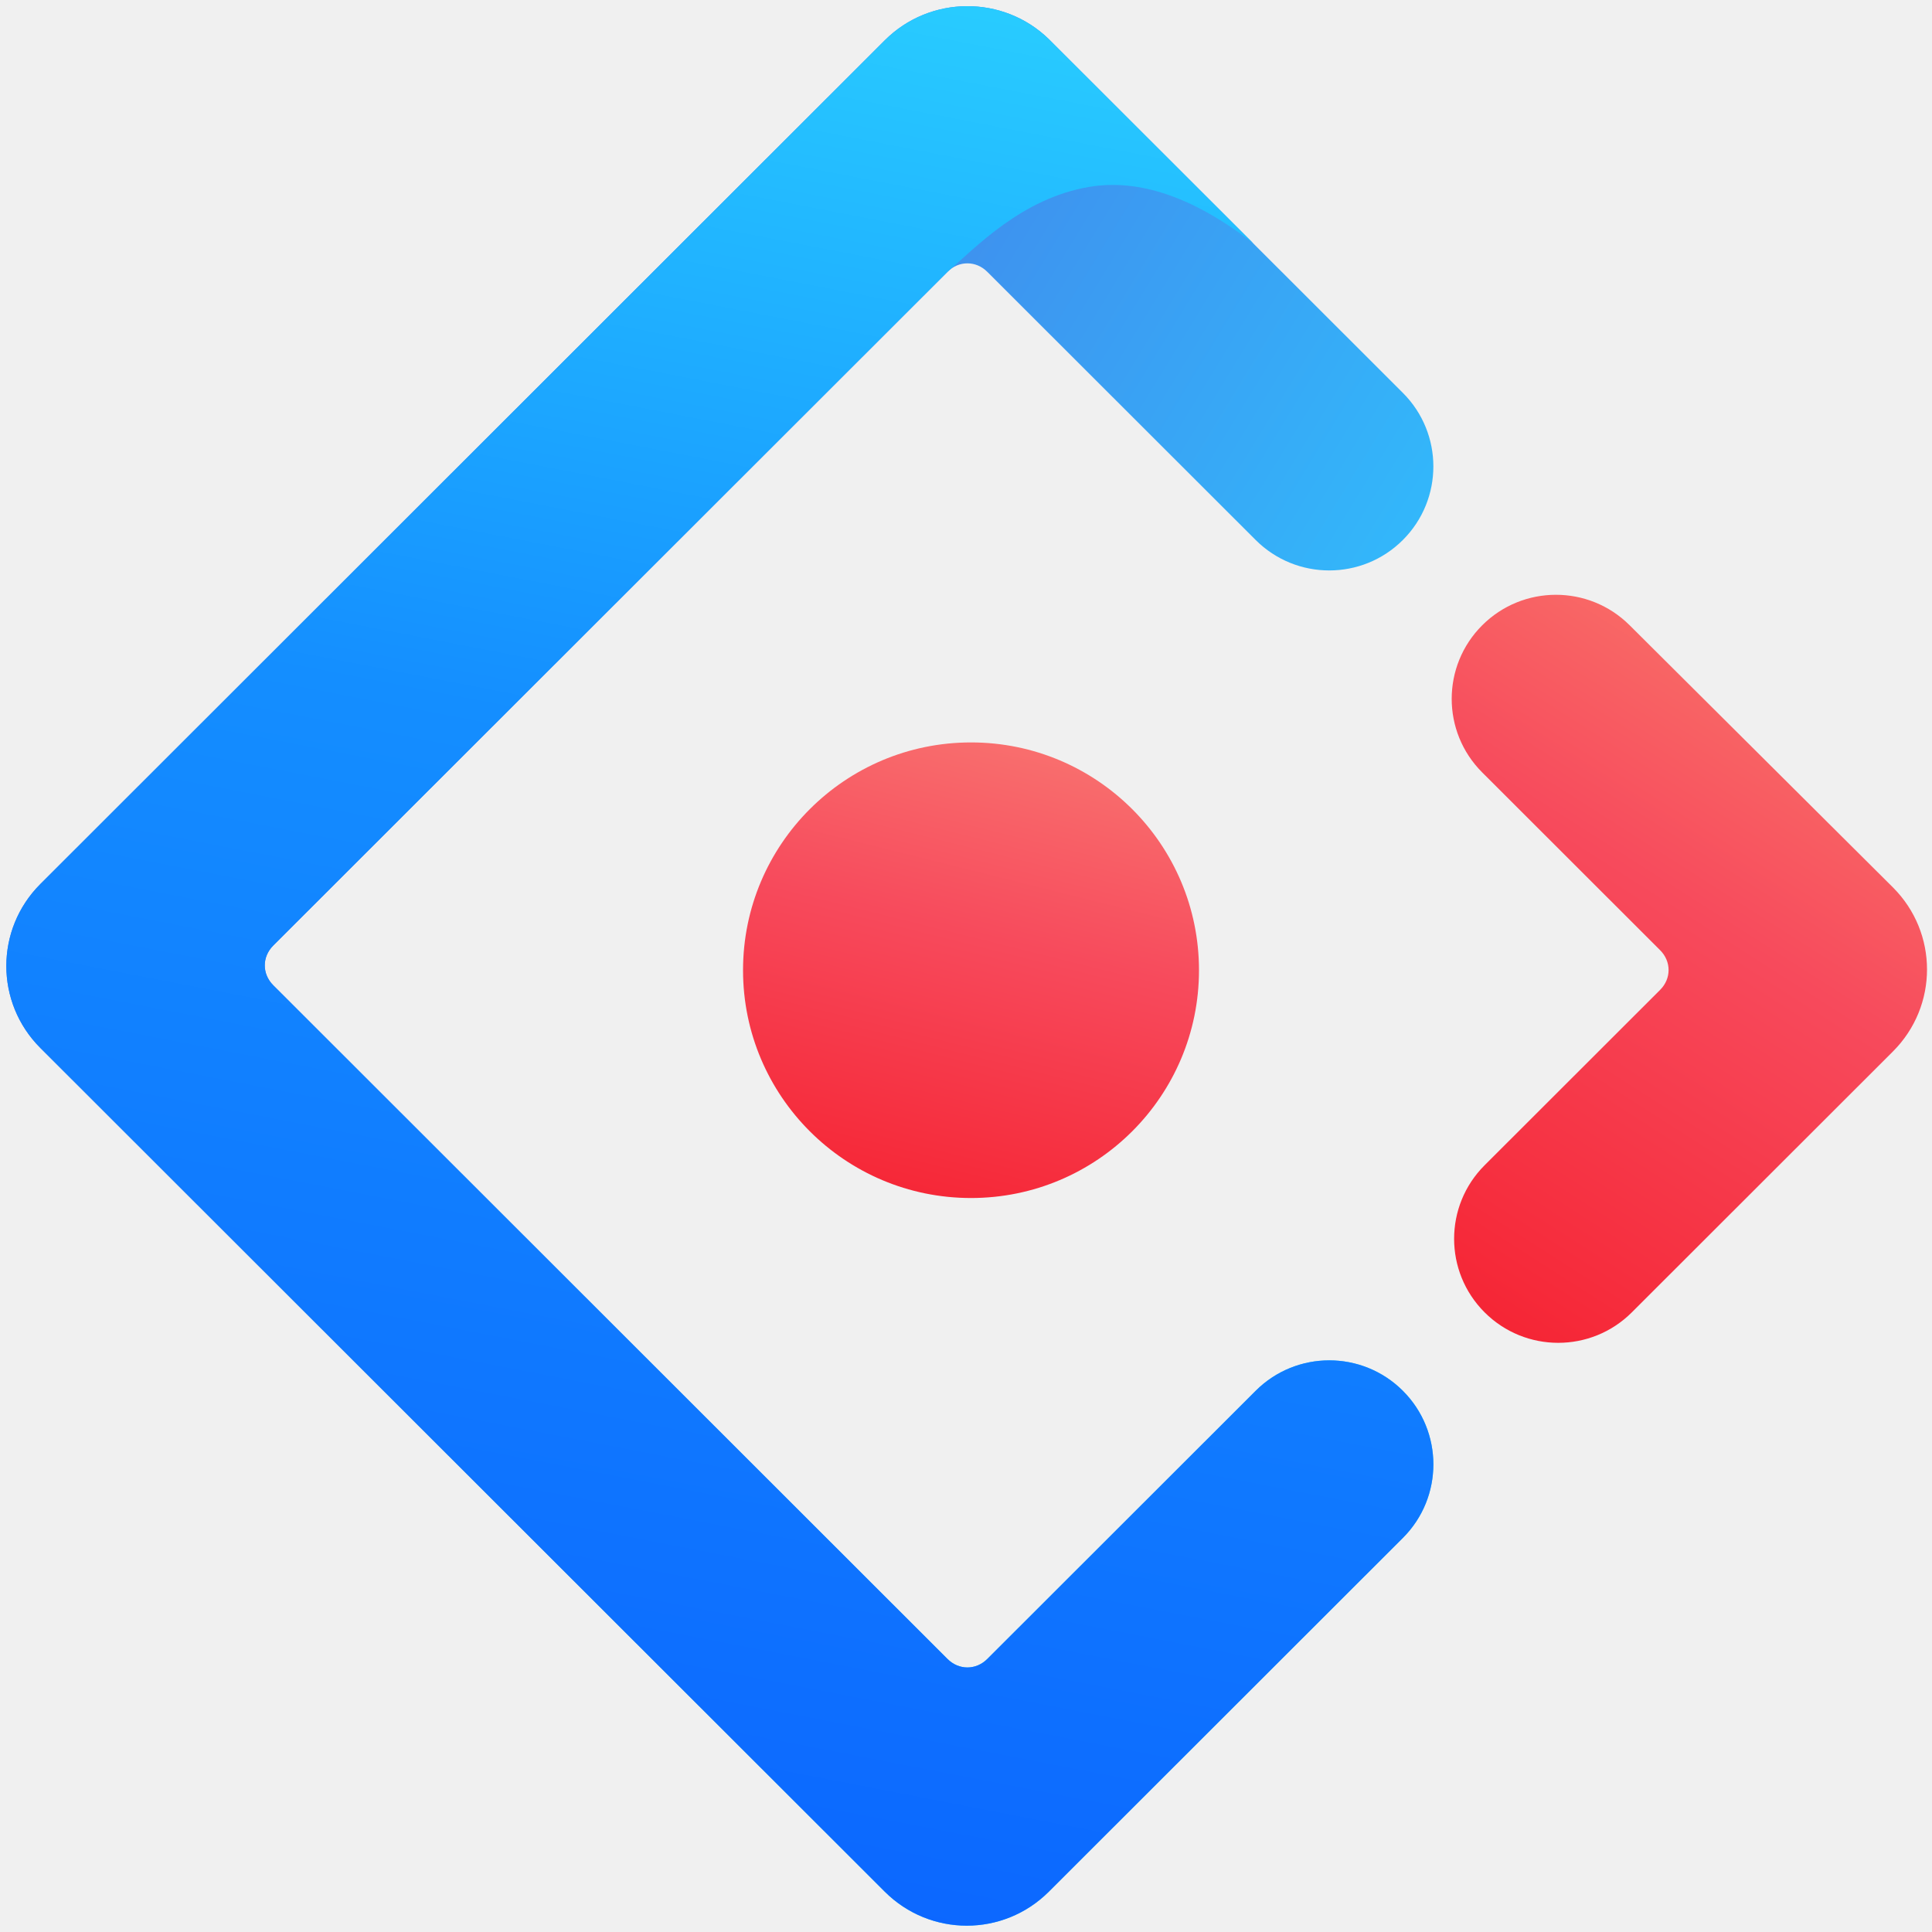
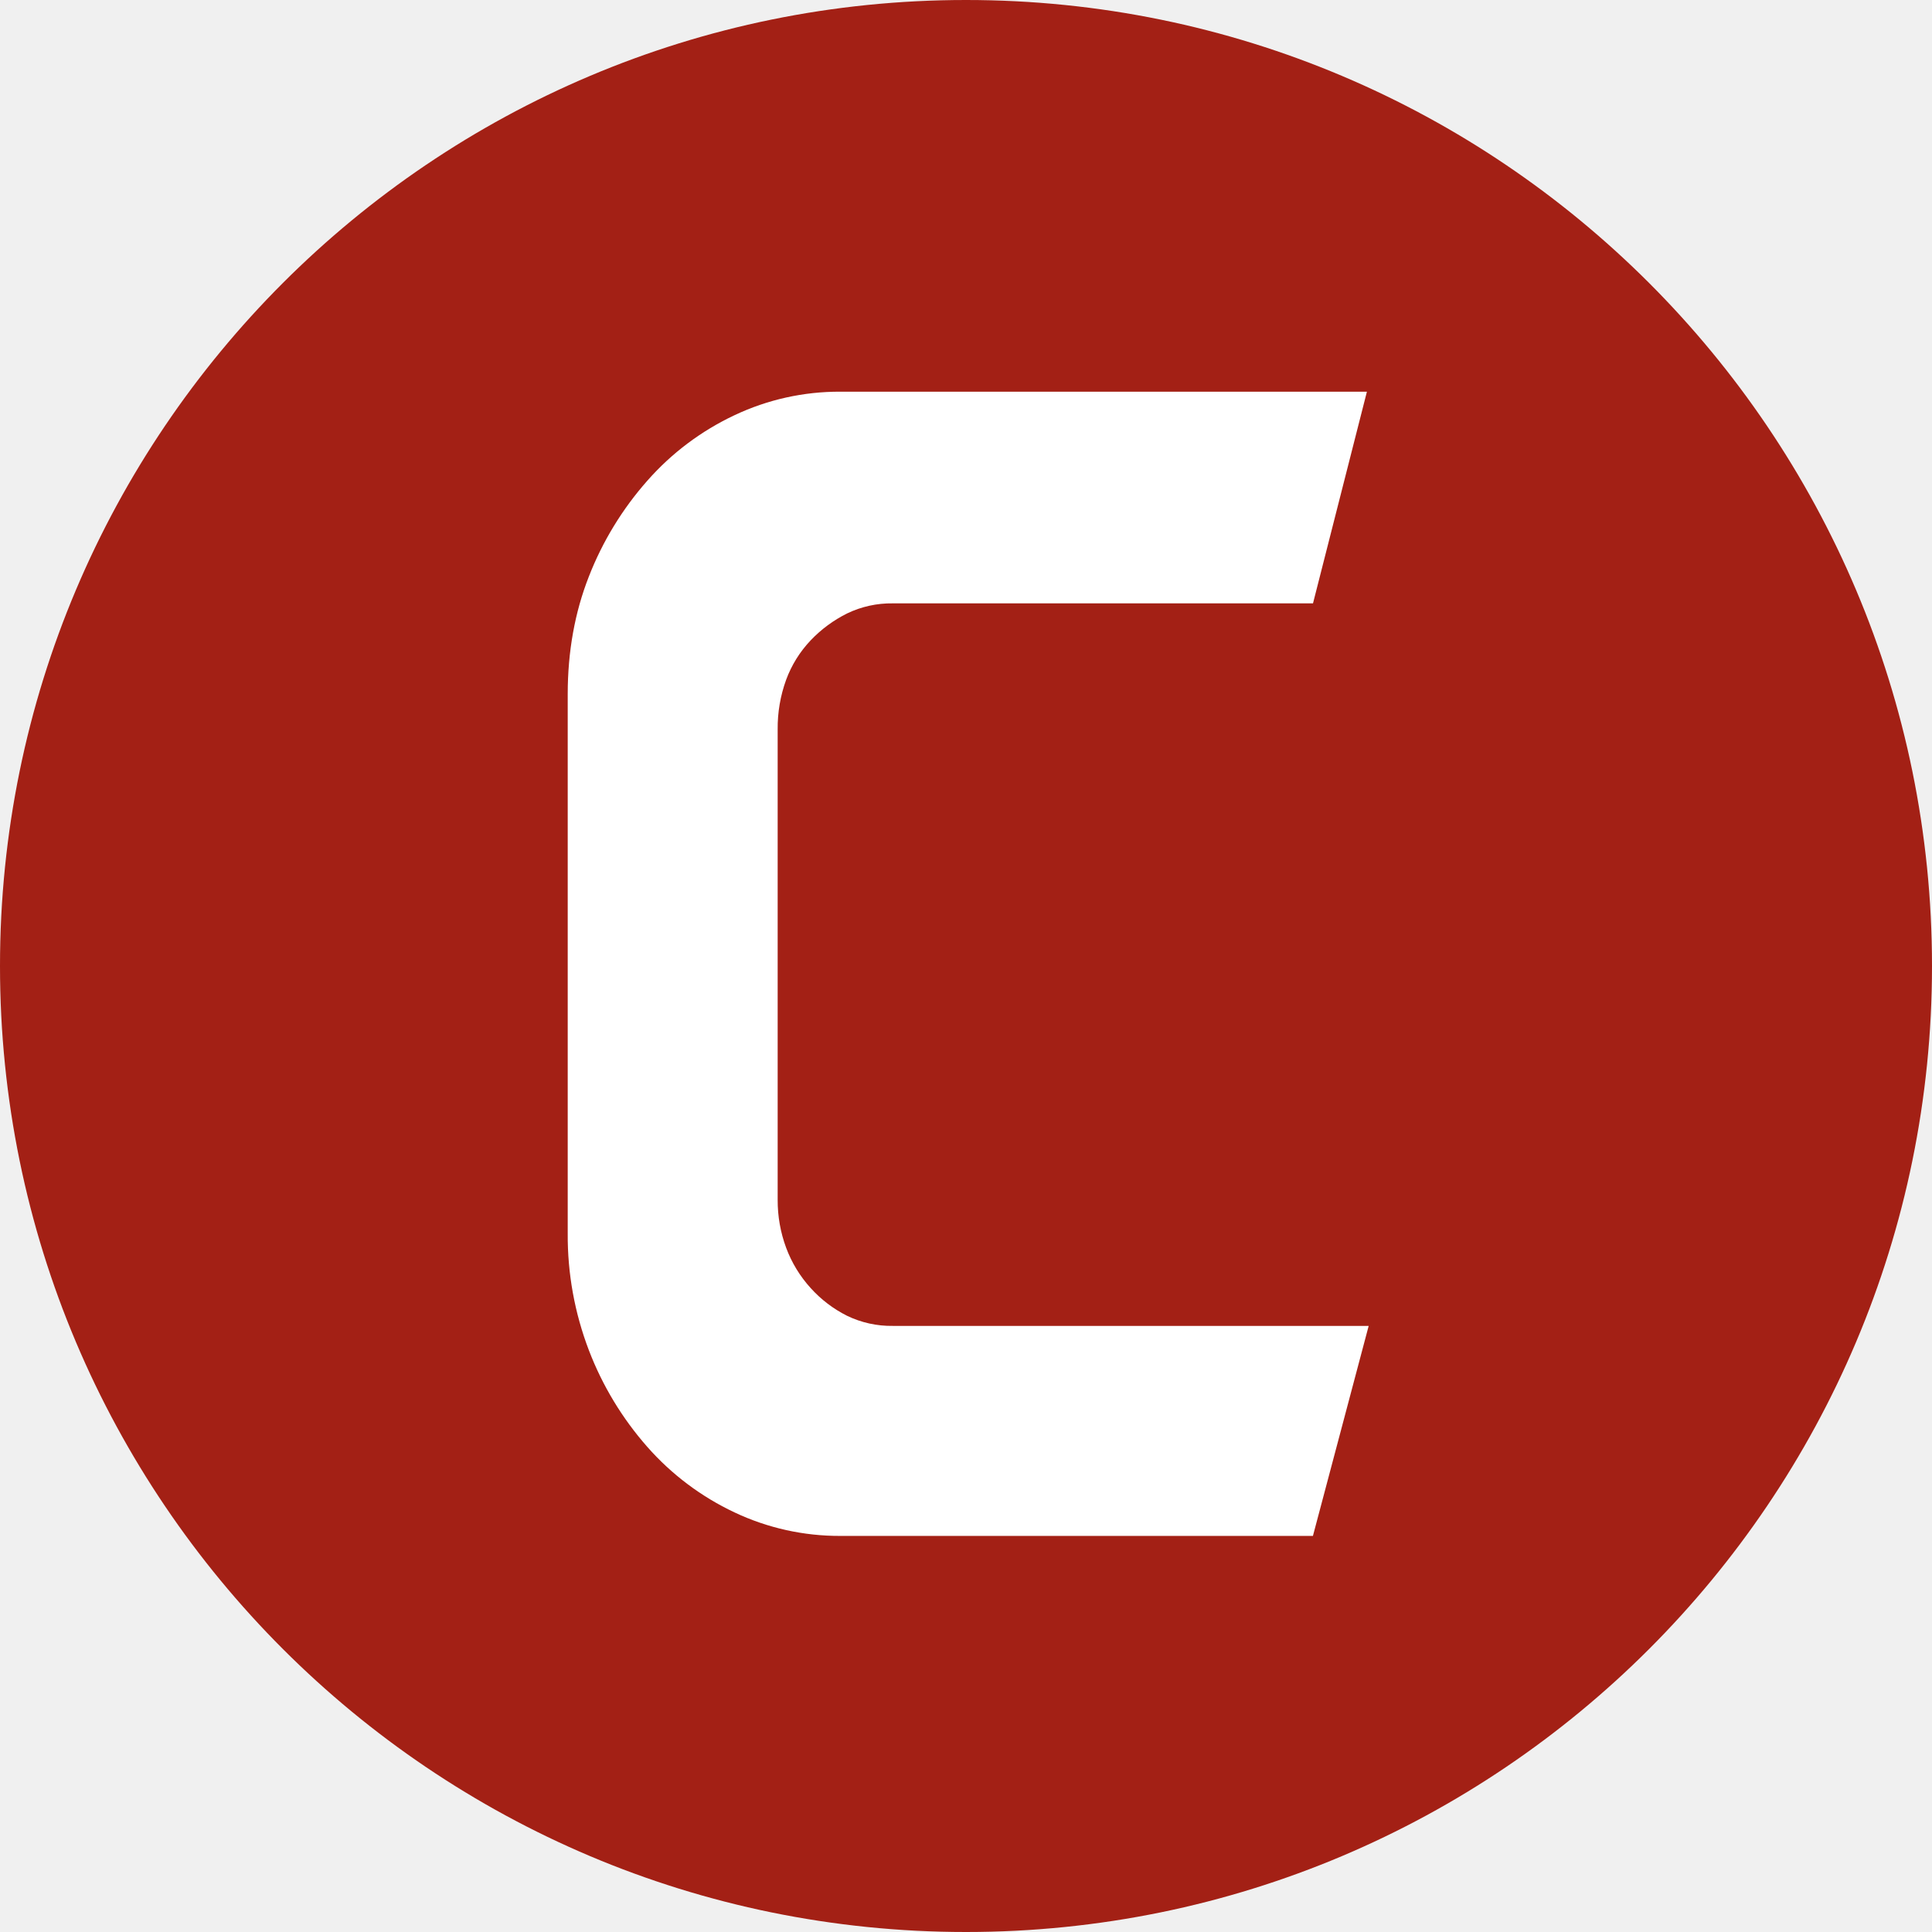
- <svg xmlns="http://www.w3.org/2000/svg" width="200" height="200" version="1.1" viewBox="0 0 200 200">
-   <defs>
-     <linearGradient id="linearGradient-1" x1="62.102%" x2="108.197%" y1="0%" y2="37.864%">
-       <stop offset="0%" stop-color="#4285EB" />
-       <stop offset="100%" stop-color="#2EC7FF" />
-     </linearGradient>
-     <linearGradient id="linearGradient-2" x1="69.644%" x2="54.043%" y1="0%" y2="108.457%">
-       <stop offset="0%" stop-color="#29CDFF" />
-       <stop offset="37.86%" stop-color="#148EFF" />
-       <stop offset="100%" stop-color="#0A60FF" />
-     </linearGradient>
-     <linearGradient id="linearGradient-3" x1="69.691%" x2="16.723%" y1="-12.974%" y2="117.391%">
-       <stop offset="0%" stop-color="#FA816E" />
-       <stop offset="41.473%" stop-color="#F74A5C" />
-       <stop offset="100%" stop-color="#F51D2C" />
-     </linearGradient>
-     <linearGradient id="linearGradient-4" x1="68.128%" x2="30.44%" y1="-35.691%" y2="114.943%">
-       <stop offset="0%" stop-color="#FA8E7D" />
-       <stop offset="51.264%" stop-color="#F74A5C" />
-       <stop offset="100%" stop-color="#F51D2C" />
-     </linearGradient>
-   </defs>
-   <g id="Page-1" fill="none" fill-rule="evenodd" stroke="none" stroke-width="1">
-     <g id="logo" transform="translate(-20, -20)">
-       <g id="Group-28-Copy-5" transform="translate(20, 20)">
-         <g id="Group-27-Copy-3">
-           <g id="Group-25" fill-rule="nonzero">
-             <g id="2">
-               <path id="Shape" fill="url(#linearGradient-1)" d="M91.588,4.177 L4.18,91.513 C-0.519,96.208 -0.519,103.792 4.18,108.487 L91.588,195.823 C96.287,200.519 103.877,200.519 108.577,195.823 L145.225,159.205 C149.434,155 149.434,148.182 145.225,143.977 C141.017,139.772 134.194,139.772 129.985,143.977 L102.202,171.737 C101.032,172.906 99.257,172.906 98.088,171.737 L28.286,101.993 C27.116,100.824 27.116,99.051 28.286,97.882 L98.088,28.138 C99.257,26.969 101.032,26.969 102.202,28.138 L129.985,55.898 C134.194,60.103 141.017,60.103 145.225,55.898 C149.434,51.693 149.434,44.876 145.225,40.671 L108.581,4.056 C103.862,-0.538 96.269,-0.501 91.588,4.177 Z" />
-               <path id="Shape" fill="url(#linearGradient-2)" d="M91.588,4.177 L4.18,91.513 C-0.519,96.208 -0.519,103.792 4.18,108.487 L91.588,195.823 C96.287,200.519 103.877,200.519 108.577,195.823 L145.225,159.205 C149.434,155 149.434,148.182 145.225,143.977 C141.017,139.772 134.194,139.772 129.985,143.977 L102.202,171.737 C101.032,172.906 99.257,172.906 98.088,171.737 L28.286,101.993 C27.116,100.824 27.116,99.051 28.286,97.882 L98.088,28.138 C101,25.627 105.752,20.542 112.73,19.352 C117.916,18.469 123.585,20.414 129.739,25.189 C125.625,21.078 118.572,14.034 108.581,4.056 C103.862,-0.538 96.269,-0.501 91.588,4.177 Z" />
-             </g>
-             <path id="Shape" fill="url(#linearGradient-3)" d="M153.686,135.855 C157.894,140.06 164.717,140.06 168.926,135.855 L195.96,108.843 C200.659,104.147 200.659,96.564 195.961,91.869 L168.691,64.718 C164.472,60.518 157.647,60.524 153.436,64.732 C149.227,68.937 149.227,75.754 153.436,79.959 L171.854,98.362 C173.024,99.531 173.024,101.305 171.854,102.473 L153.686,120.627 C149.477,124.832 149.477,131.65 153.686,135.855 Z" />
-           </g>
-           <ellipse id="Combined-Shape" cx="100.519" cy="100.437" fill="url(#linearGradient-4)" rx="23.6" ry="23.581" />
-         </g>
-       </g>
-     </g>
-   </g>
+ <svg xmlns="http://www.w3.org/2000/svg" width="160" height="160" viewBox="0 0 160 160" fill="none">
+   <rect width="160" height="160" rx="80" fill="#A32015" />
+   <path d="M48.768 111.822C49.889 114.753 51.527 117.463 53.606 119.823C55.613 122.104 58.071 123.951 60.828 125.25C63.565 126.544 66.56 127.21 69.592 127.198H108.731L113.348 109.805H73.94C72.629 109.825 71.331 109.538 70.152 108.969C69.011 108.397 67.989 107.619 67.137 106.673C66.251 105.699 65.561 104.565 65.104 103.333C64.634 102.064 64.397 100.72 64.403 99.368V60.404C64.389 59.005 64.626 57.615 65.104 56.299C65.55 55.083 66.242 53.971 67.137 53.029C68.004 52.118 69.024 51.365 70.152 50.803C71.331 50.234 72.629 49.948 73.94 49.968H108.737L113.202 32.438H69.592C66.56 32.425 63.564 33.091 60.828 34.386C58.071 35.684 55.612 37.531 53.606 39.813C51.537 42.154 49.899 44.839 48.768 47.744C47.601 50.712 47.017 53.959 47.016 57.486V102.153C46.994 105.456 47.588 108.734 48.768 111.822Z" fill="white" />
</svg>
